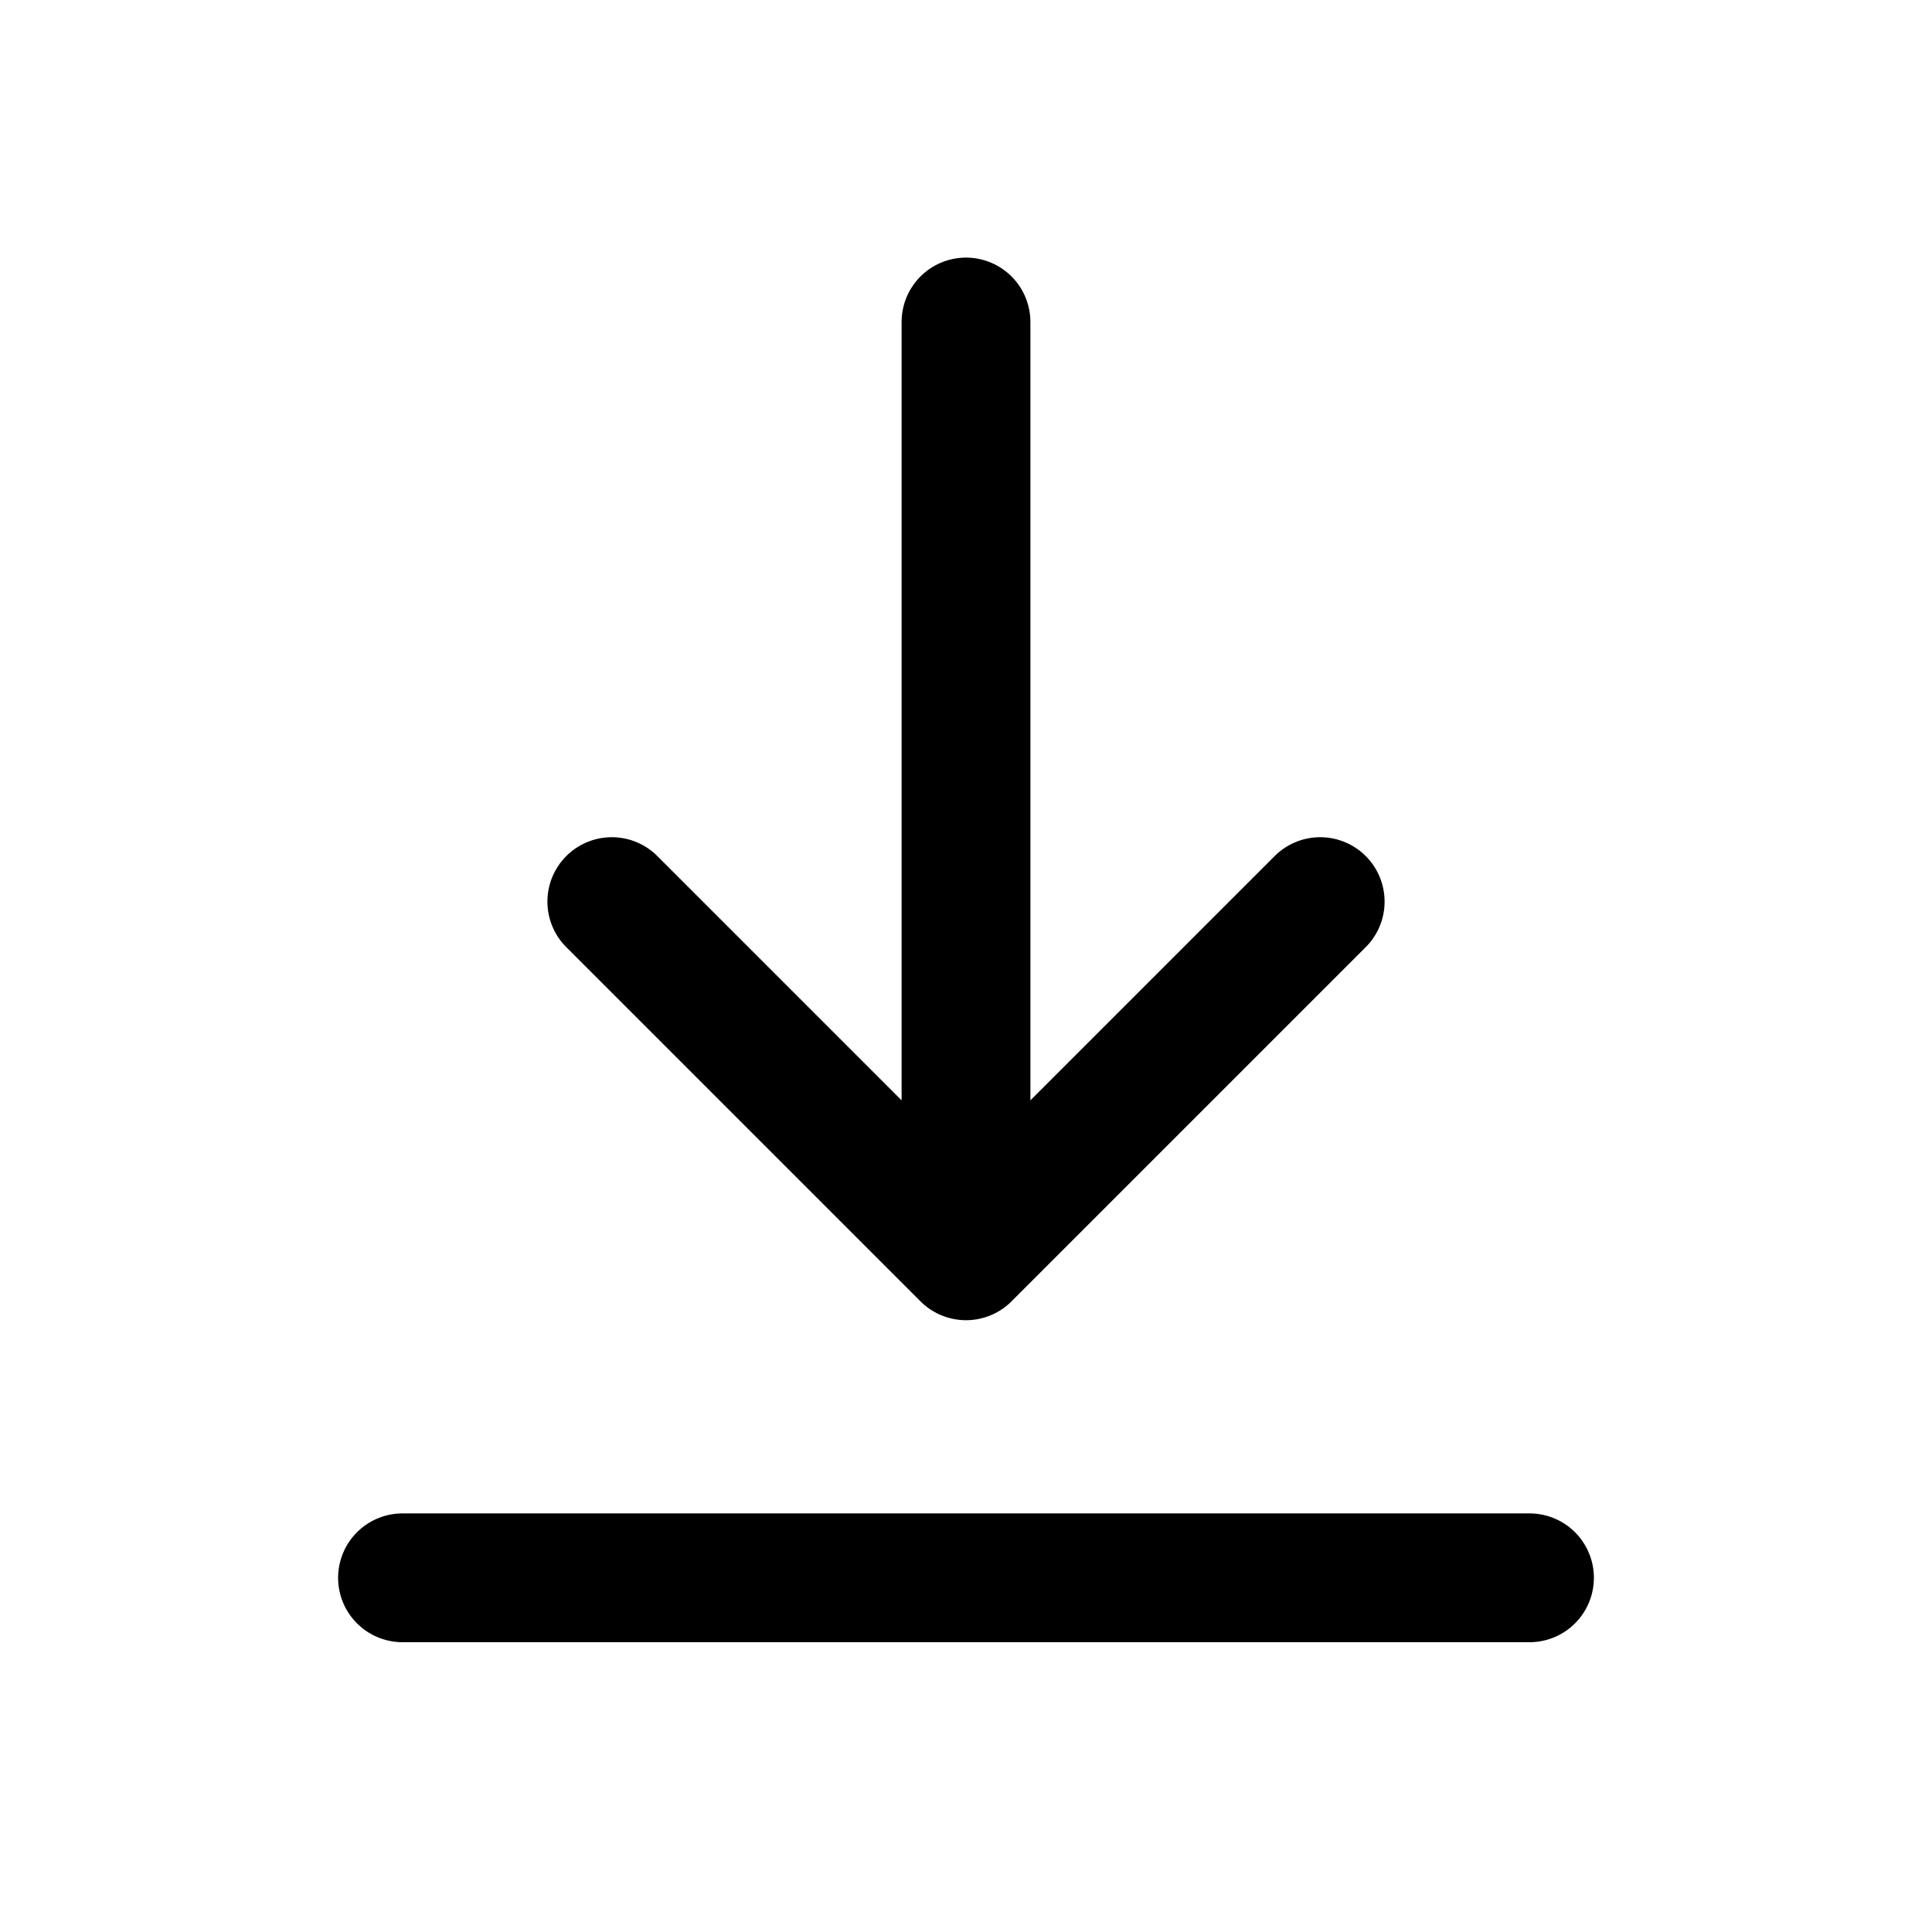
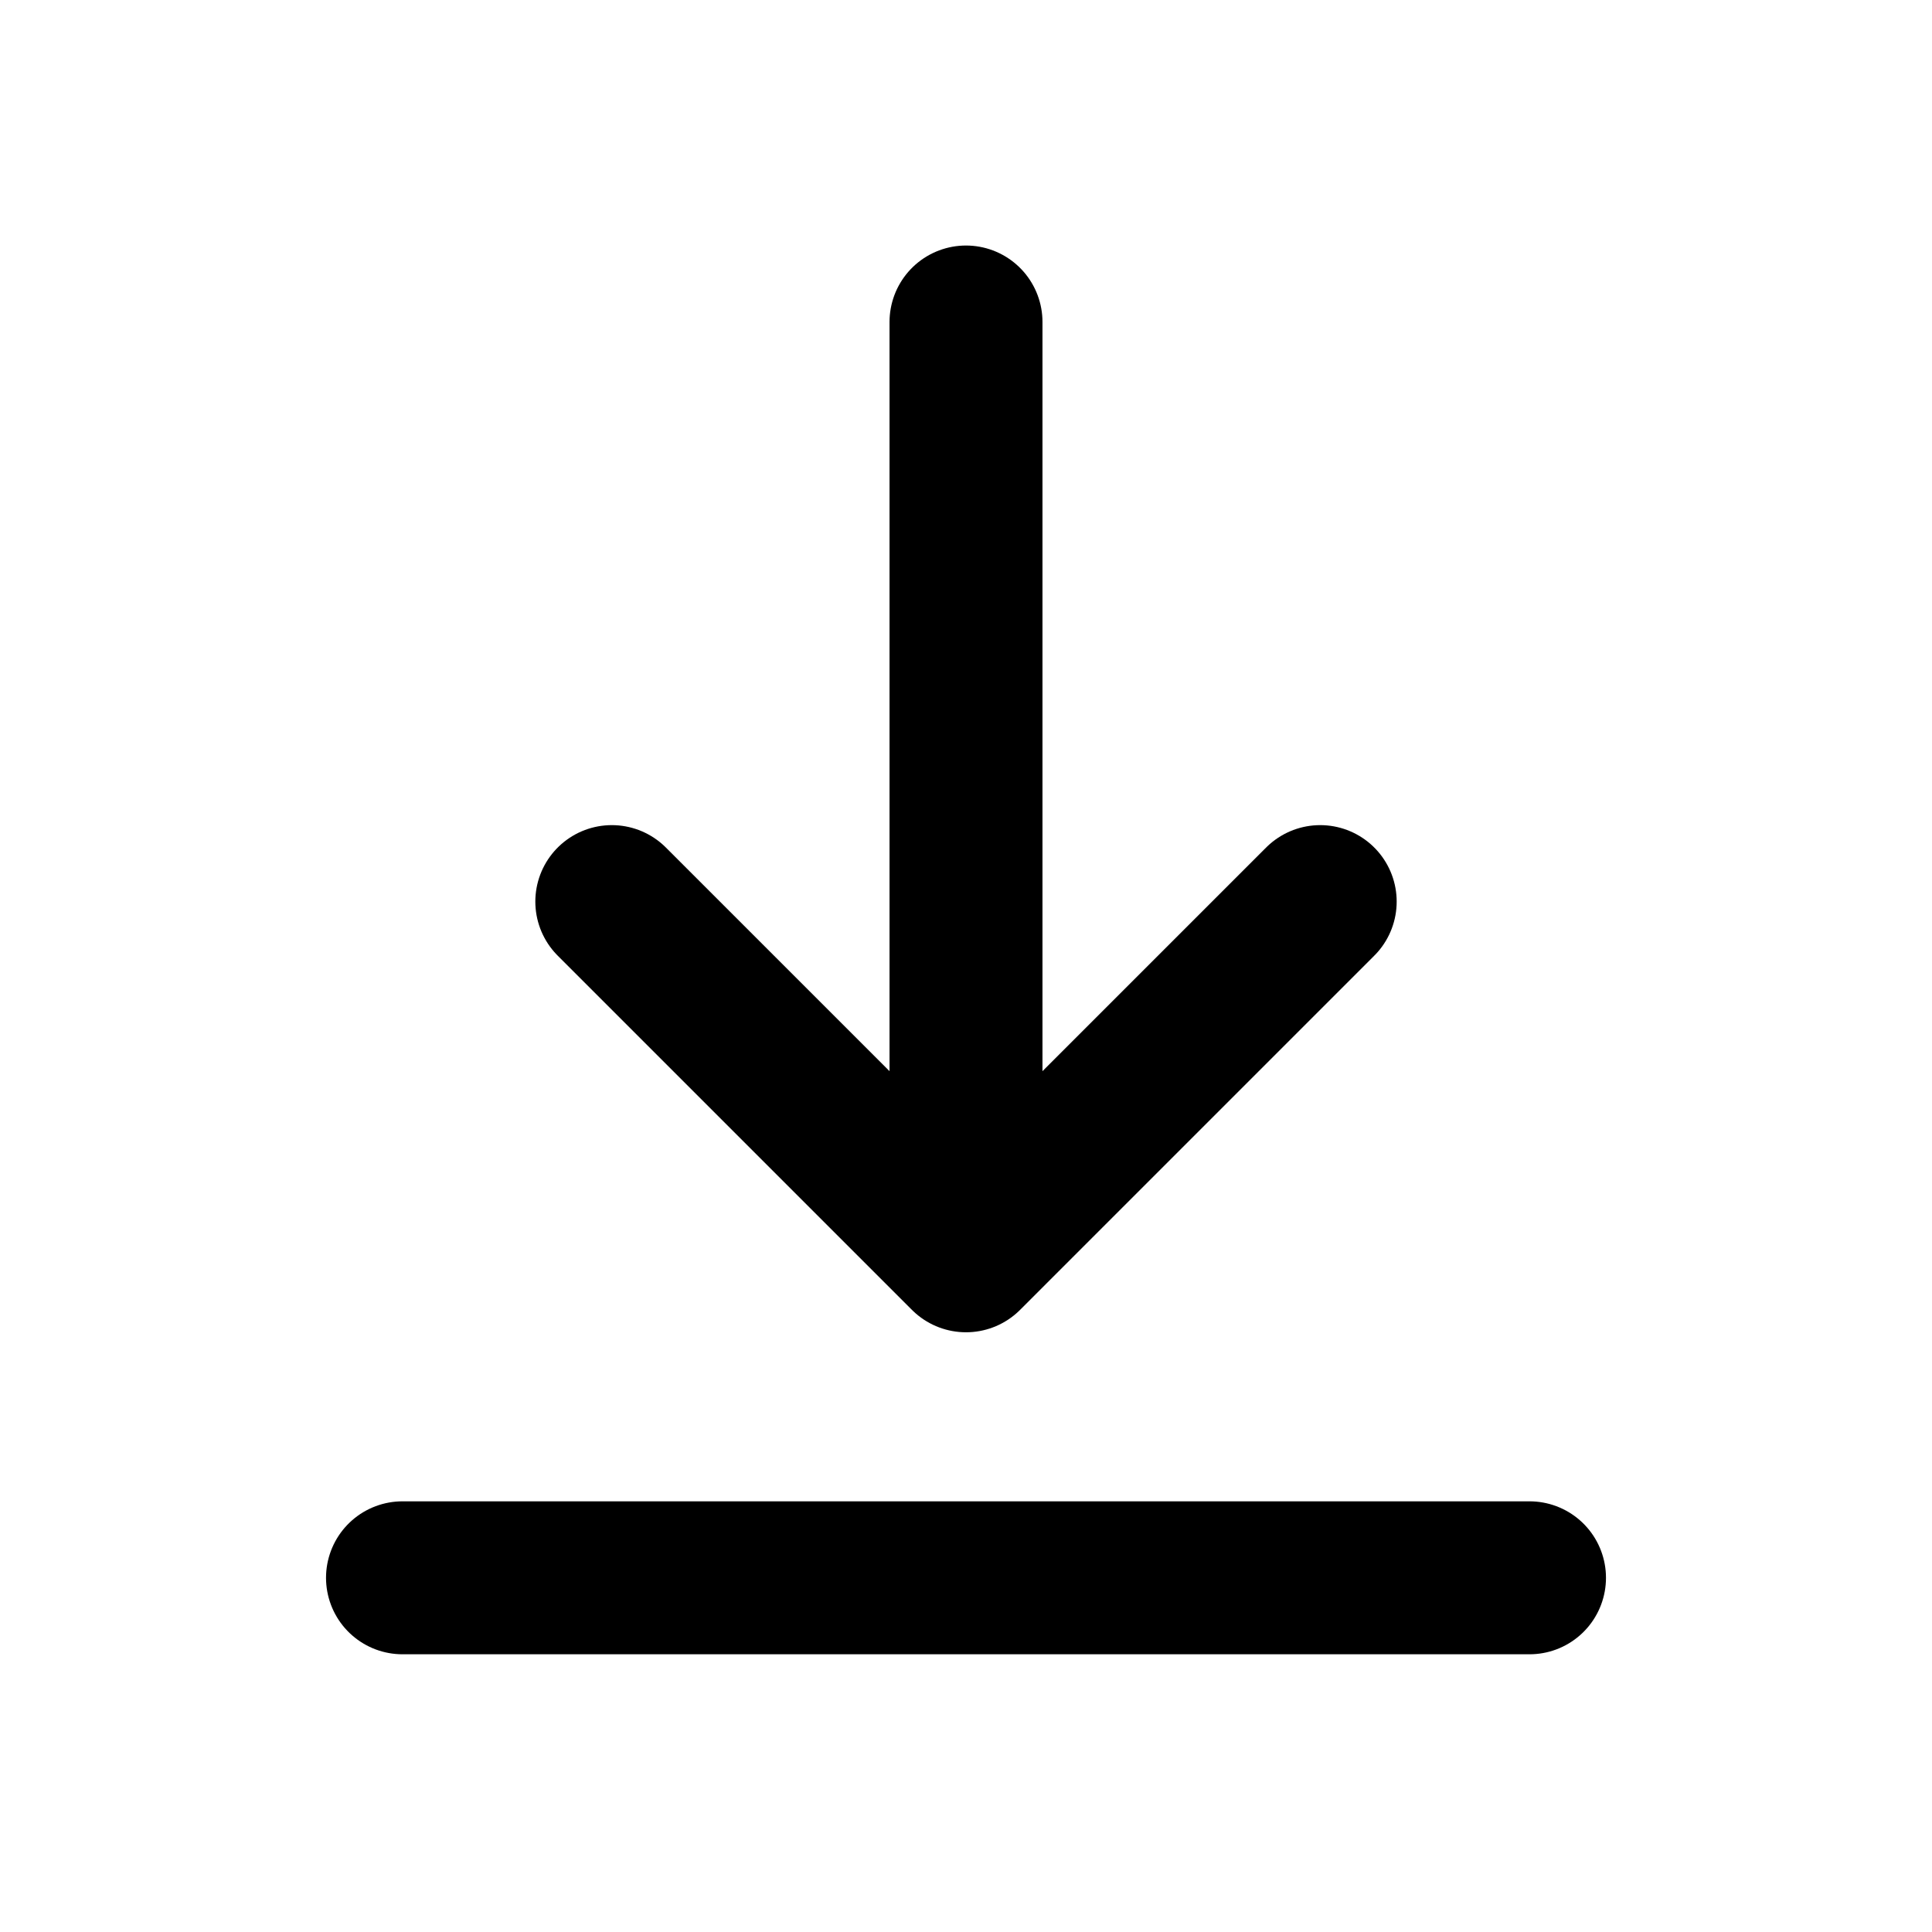
- <svg xmlns="http://www.w3.org/2000/svg" viewBox="0 0 24 24" width="24" height="24" fill="none" stroke="currentColor" stroke-width="1.6" stroke-linecap="round" stroke-linejoin="round">
+ <svg xmlns="http://www.w3.org/2000/svg" viewBox="0 0 24 24" width="24" height="24" fill="none" stroke="currentColor" stroke-width="1.9" stroke-linecap="round" stroke-linejoin="round">
  <path d="M12 4v11M7.6 11.2 12 15.6l4.4-4.4M5 19.6h14" />
</svg>
